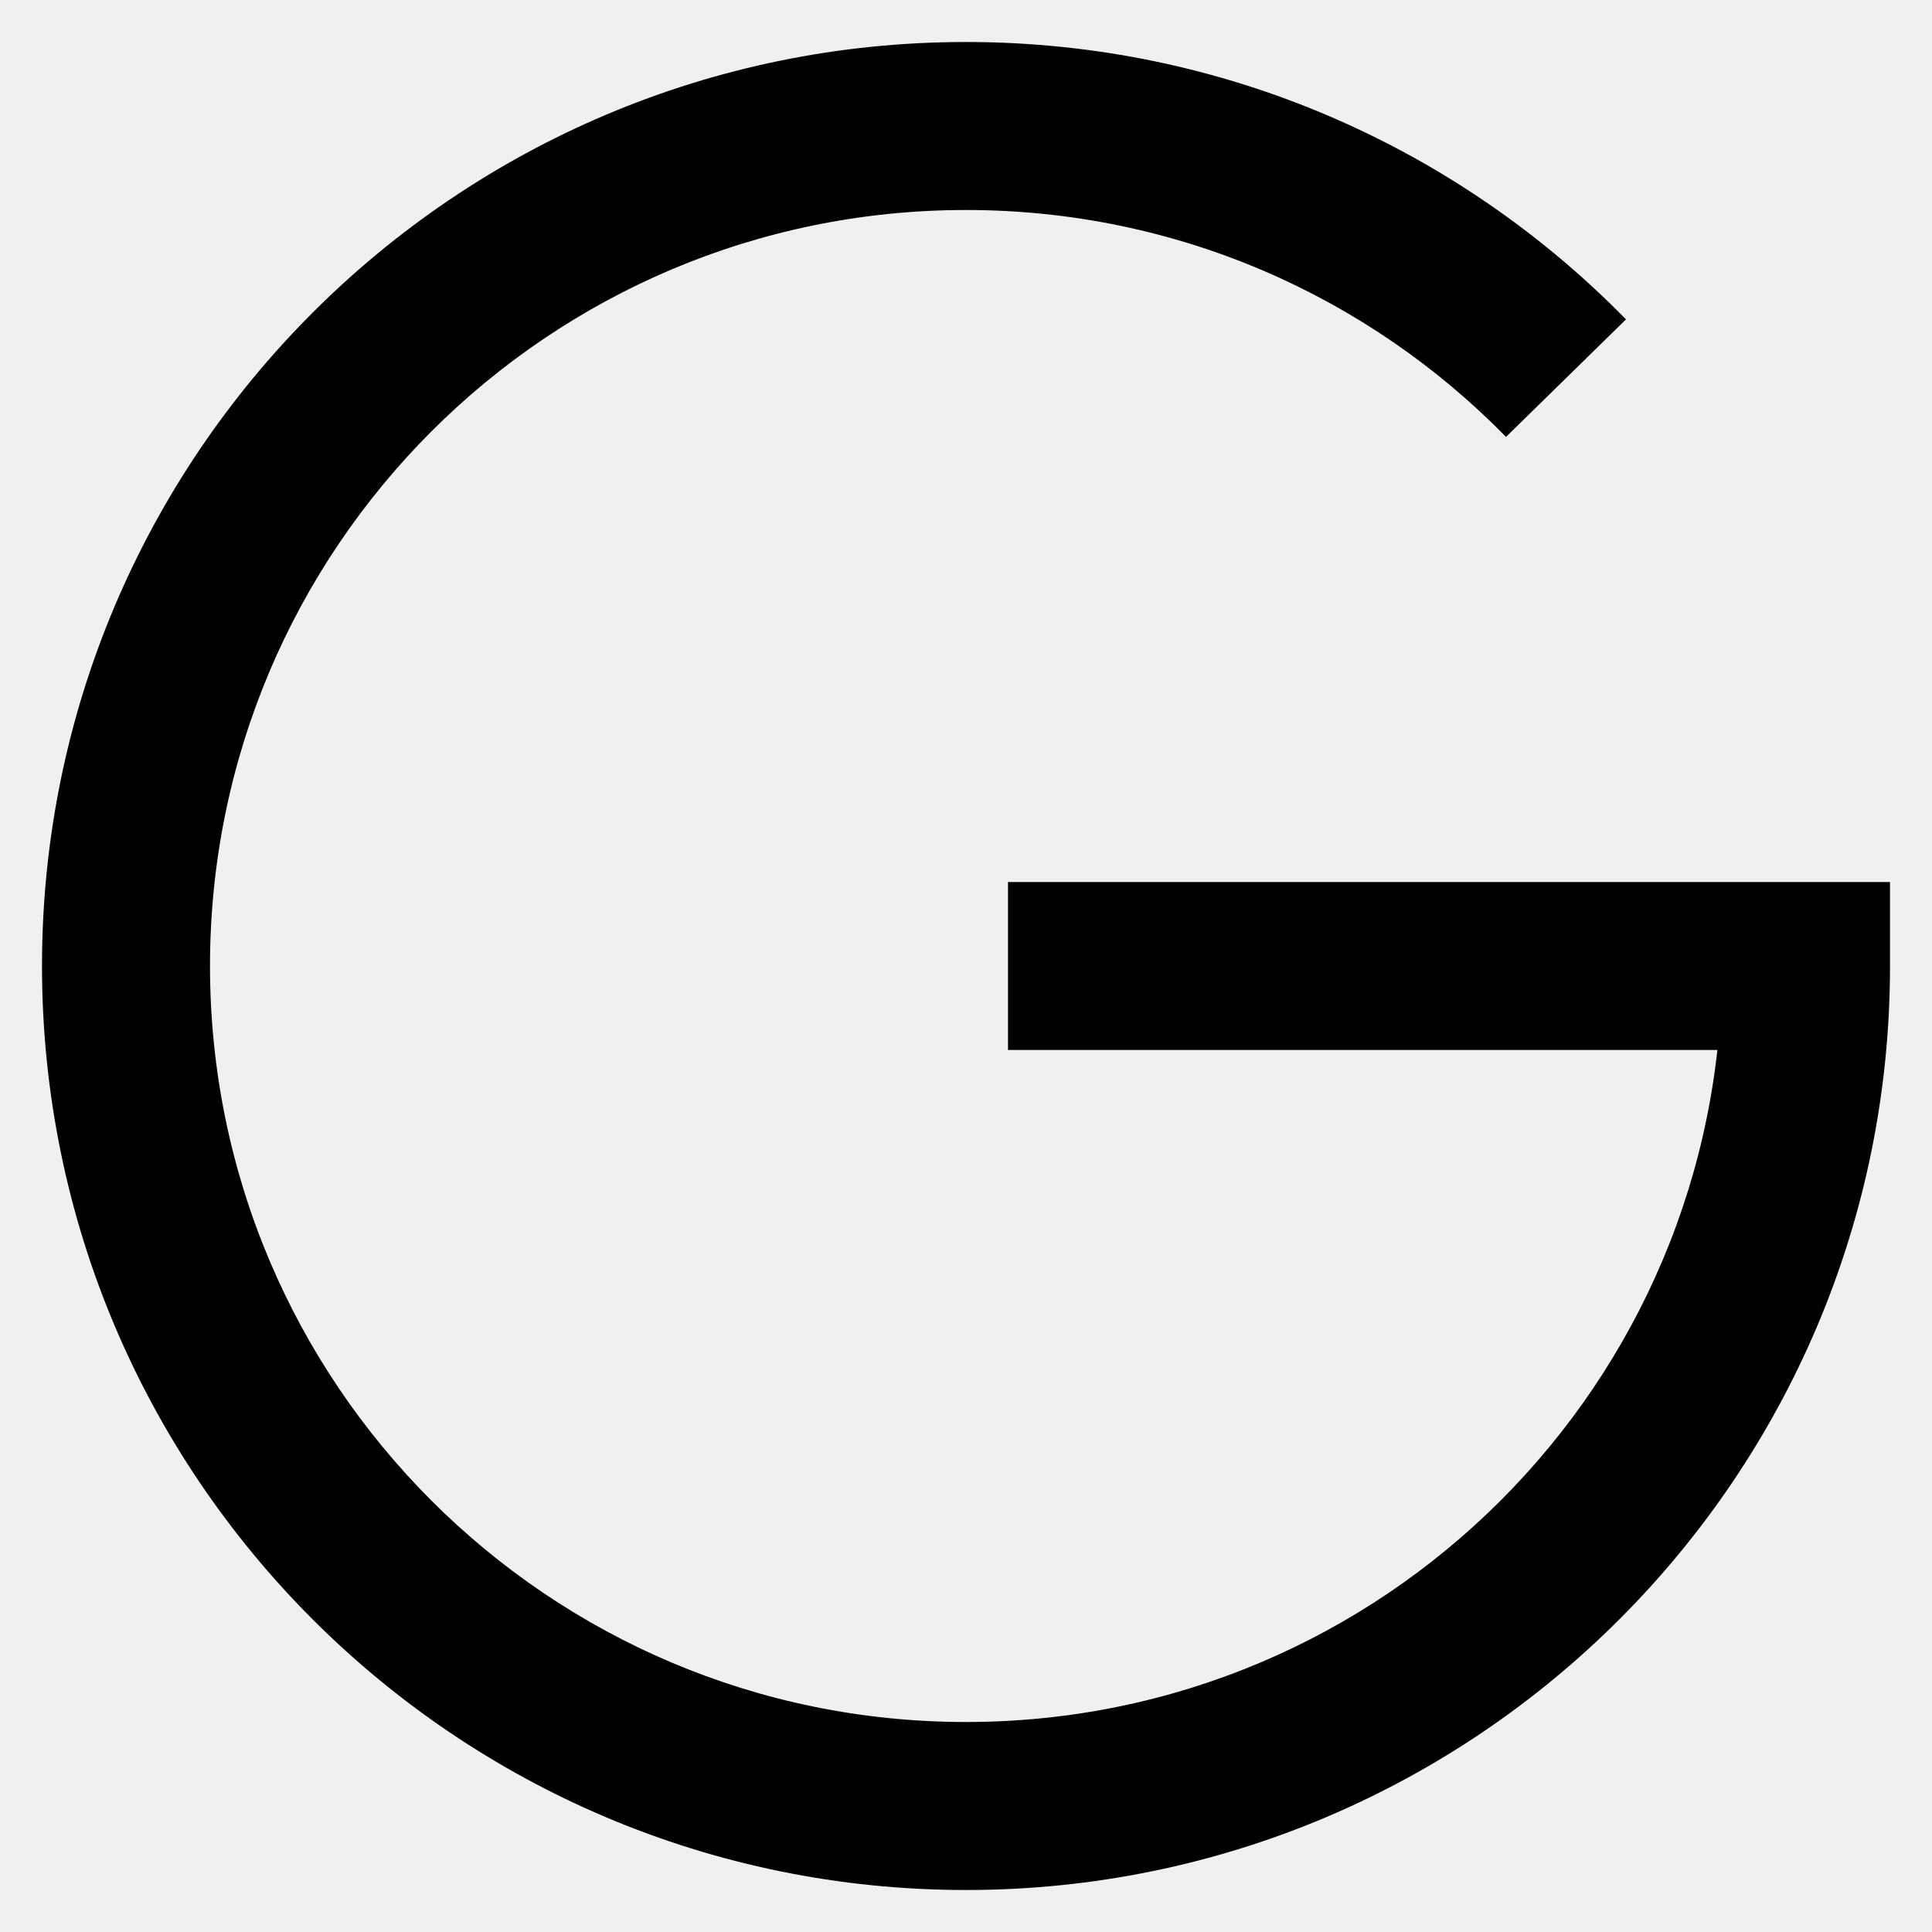
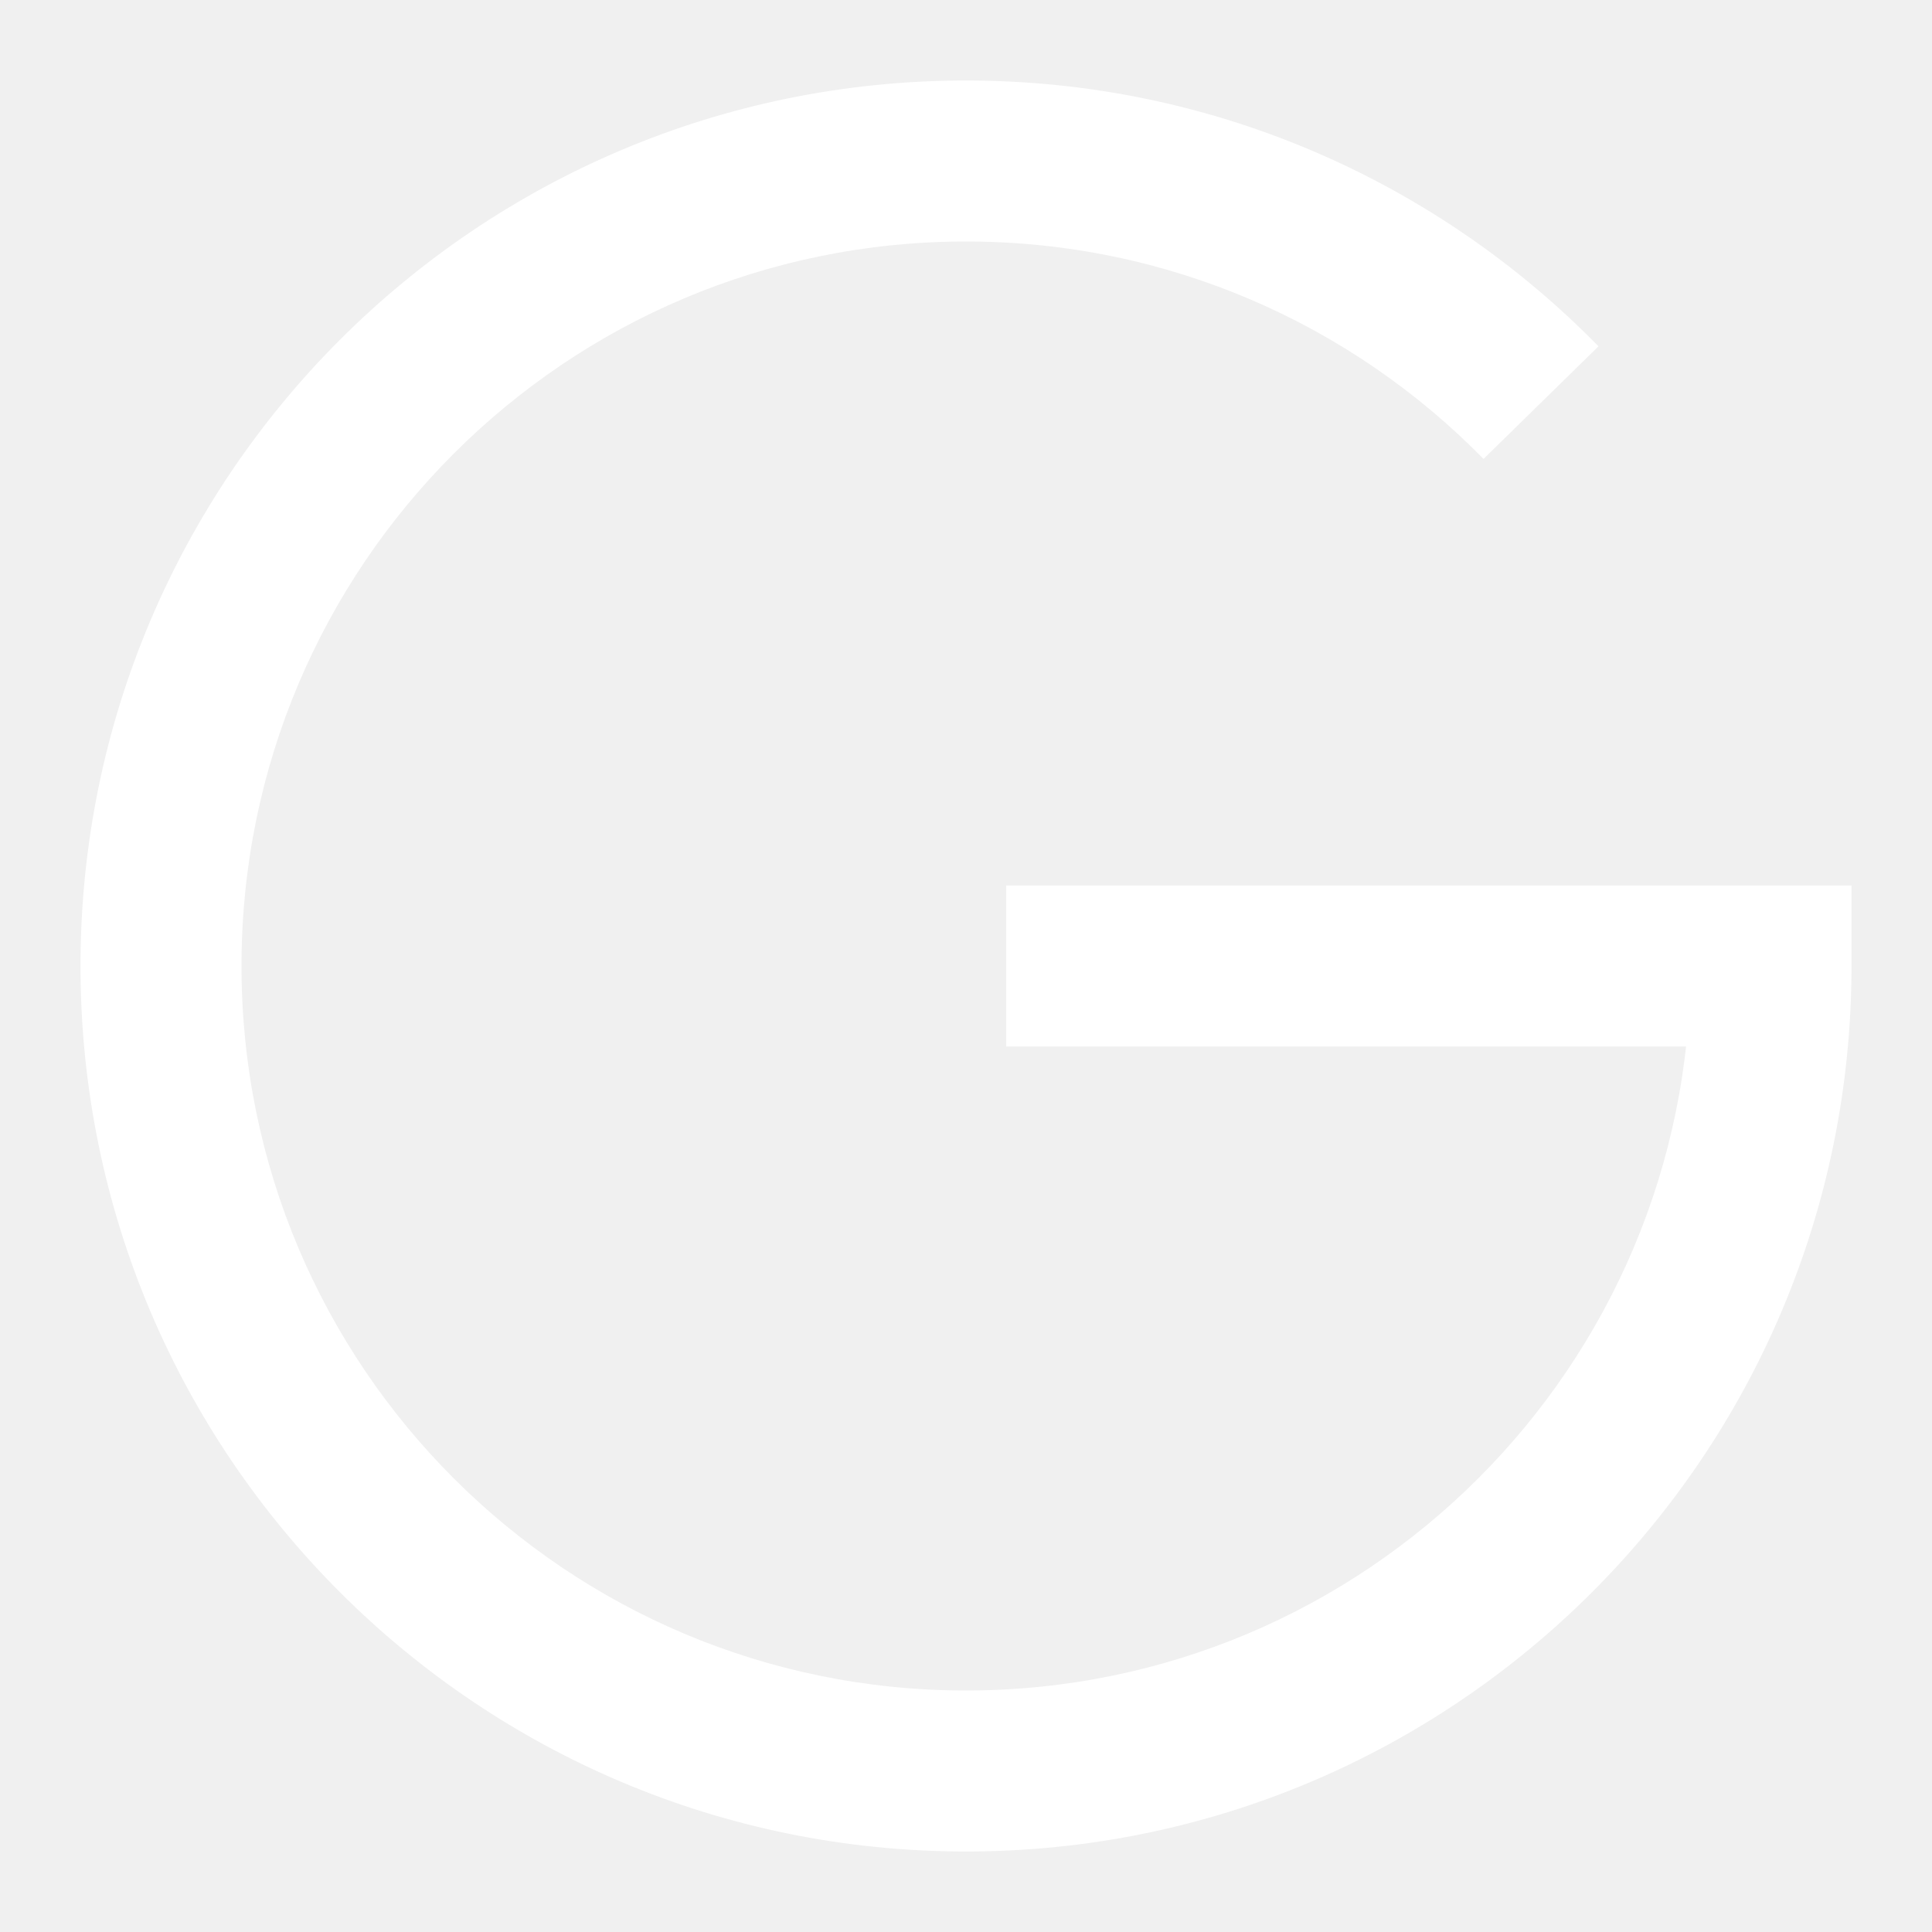
- <svg xmlns="http://www.w3.org/2000/svg" width="23" height="23" viewBox="0 0 23 23" fill="none">
-   <path d="M21.5 11.5H22.5V10.5H21.5V11.5ZM11.5 20.5C6.529 20.5 2.5 16.471 2.5 11.5H0.5C0.5 17.575 5.425 22.5 11.5 22.5V20.5ZM20.5 11.5C20.5 16.471 16.471 20.5 11.5 20.5V22.5C17.575 22.5 22.5 17.575 22.5 11.5H20.5ZM11.5 0.5C5.425 0.5 0.5 5.425 0.5 11.5H2.5C2.5 6.529 6.529 2.5 11.5 2.5V0.5ZM11.5 2.5C14.018 2.5 16.294 3.533 17.929 5.201L19.357 3.802C17.362 1.765 14.578 0.5 11.5 0.5V2.5ZM12 12.5H21.5V10.5H12V12.5Z" fill="black" />
+ <svg xmlns="http://www.w3.org/2000/svg" width="24" height="24" viewBox="0 0 24 24" fill="none">
+   <path d="M22 12H23V11H22V12ZM12 21C7.029 21 3 16.971 3 12H1C1 18.075 5.925 23 12 23V21ZM21 12C21 16.971 16.971 21 12 21V23C18.075 23 23 18.075 23 12H21ZM12 1C5.925 1 1 5.925 1 12H3C3 7.029 7.029 3 12 3V1ZM12 3C14.518 3 16.794 4.033 18.429 5.701L19.857 4.302C17.862 2.265 15.078 1 12 1V3ZM12.5 13H22V11H12.5V13Z" fill="white" />
</svg>
